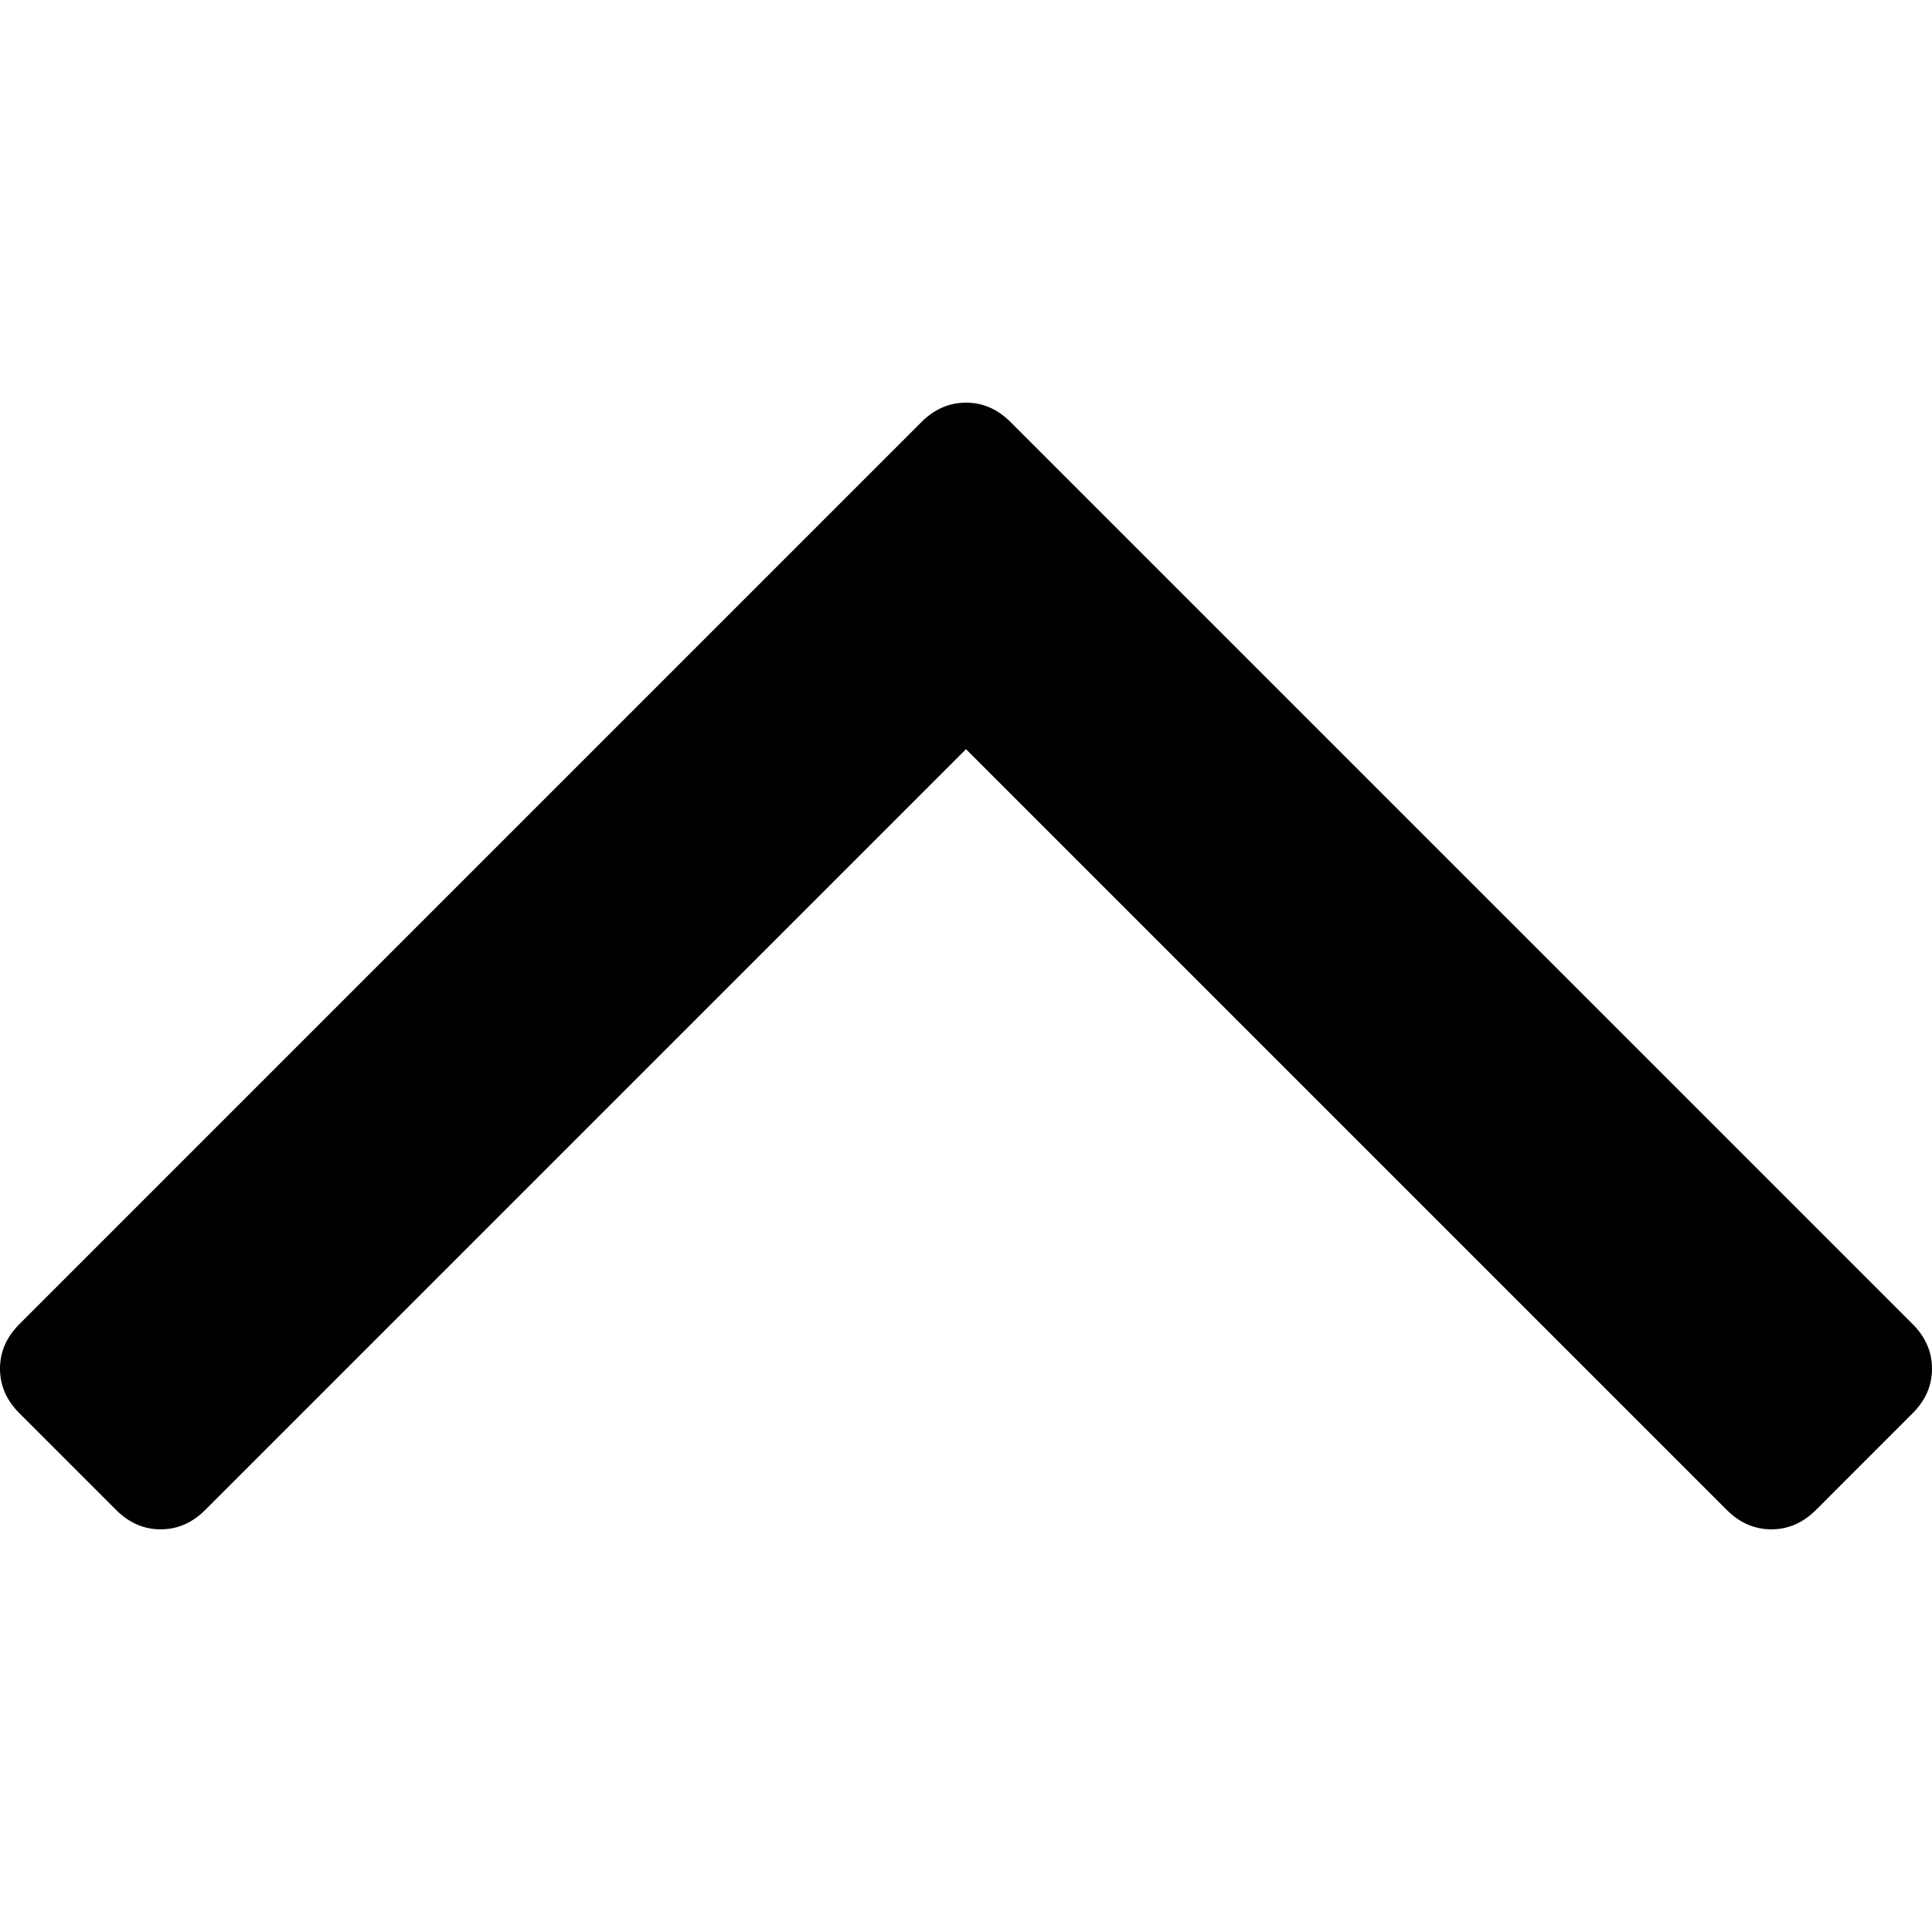
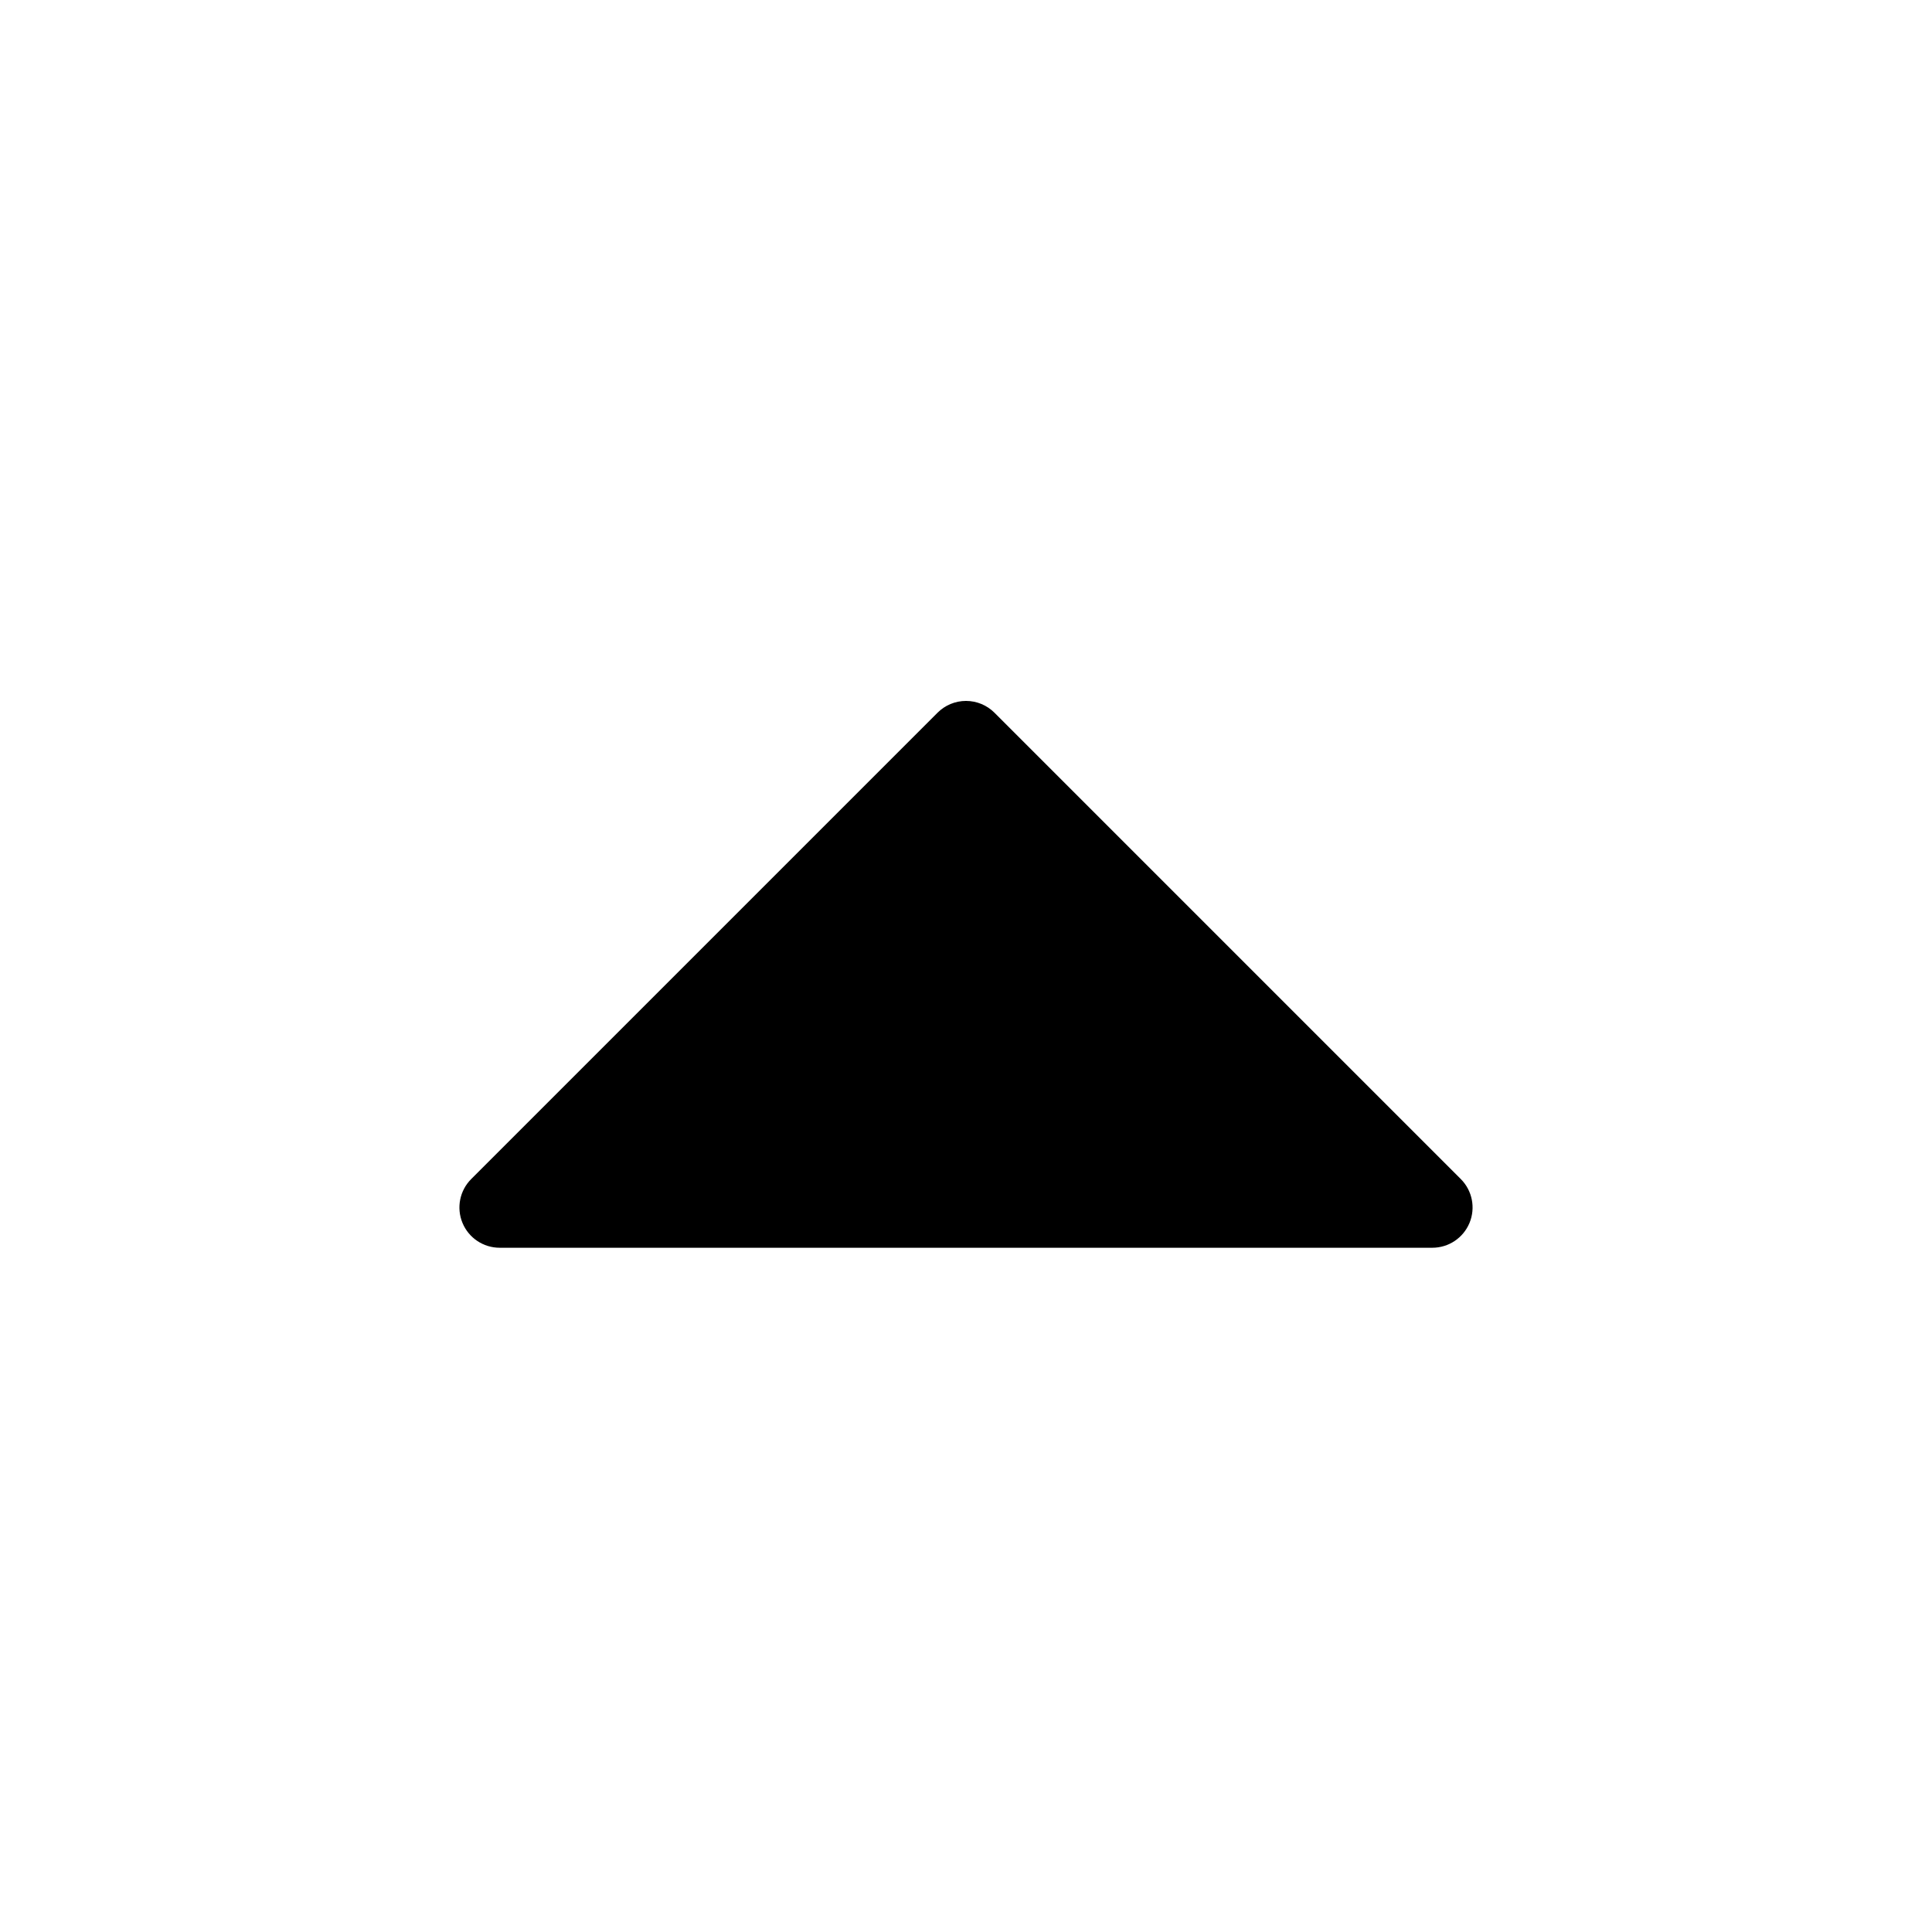
- <svg xmlns="http://www.w3.org/2000/svg" version="1.1" id="Capa_1" x="0px" y="0px" width="284.929px" height="284.929px" viewBox="0 0 284.929 284.929" style="enable-background:new 0 0 284.929 284.929;" xml:space="preserve">
-   <g>
-     <path d="M282.082,195.285L149.028,62.24c-1.901-1.903-4.088-2.856-6.562-2.856s-4.665,0.953-6.567,2.856L2.856,195.285   C0.95,197.191,0,199.378,0,201.853c0,2.474,0.953,4.664,2.856,6.566l14.272,14.271c1.903,1.903,4.093,2.854,6.567,2.854   c2.474,0,4.664-0.951,6.567-2.854l112.204-112.202l112.208,112.209c1.902,1.903,4.093,2.848,6.563,2.848   c2.478,0,4.668-0.951,6.57-2.848l14.274-14.277c1.902-1.902,2.847-4.093,2.847-6.566   C284.929,199.378,283.984,197.188,282.082,195.285z" />
-   </g>
-   <g>
- </g>
-   <g>
- </g>
-   <g>
- </g>
-   <g>
- </g>
-   <g>
- </g>
-   <g>
- </g>
-   <g>
- </g>
-   <g>
- </g>
-   <g>
- </g>
-   <g>
- </g>
-   <g>
- </g>
-   <g>
- </g>
-   <g>
- </g>
-   <g>
- </g>
-   <g>
- </g>
+ <svg xmlns="http://www.w3.org/2000/svg" viewBox="0 0 24 24" width="24" height="24">
+   <path d="m12.354 8.854 5.792 5.792a.5.5 0 0 1-.353.854H6.207a.5.5 0 0 1-.353-.854l5.792-5.792a.5.5 0 0 1 .708 0Z" />
</svg>
